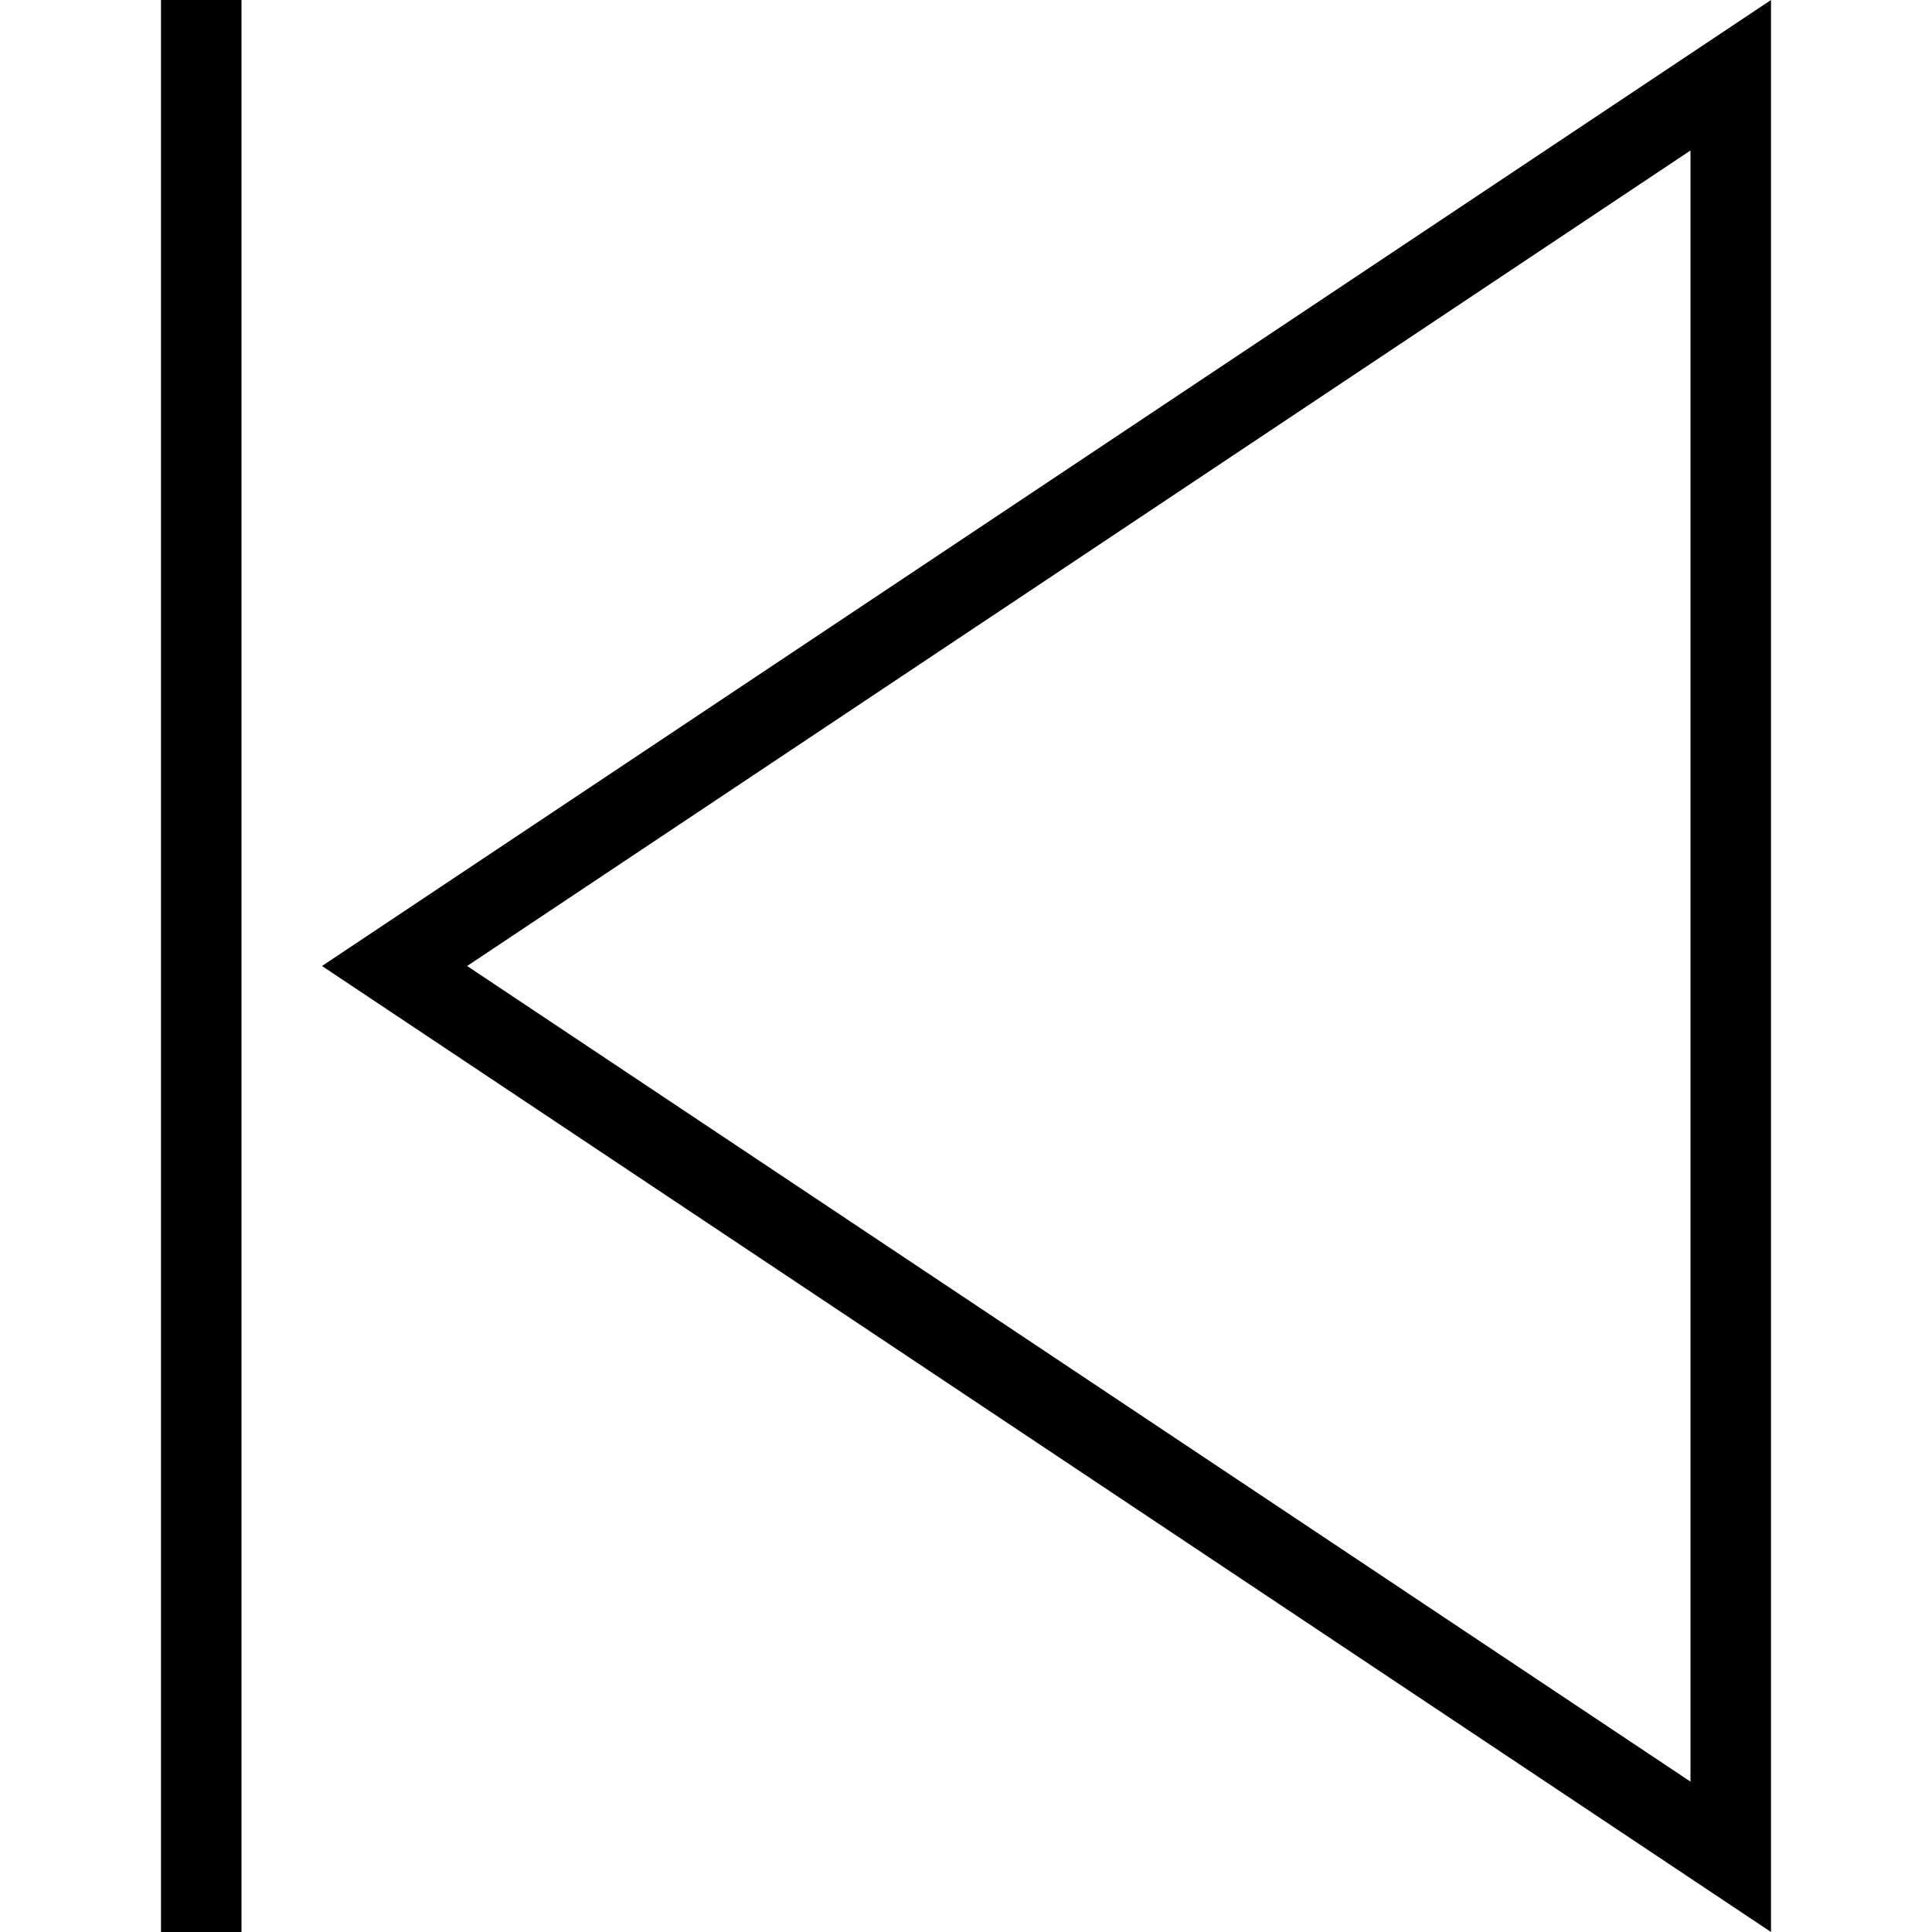
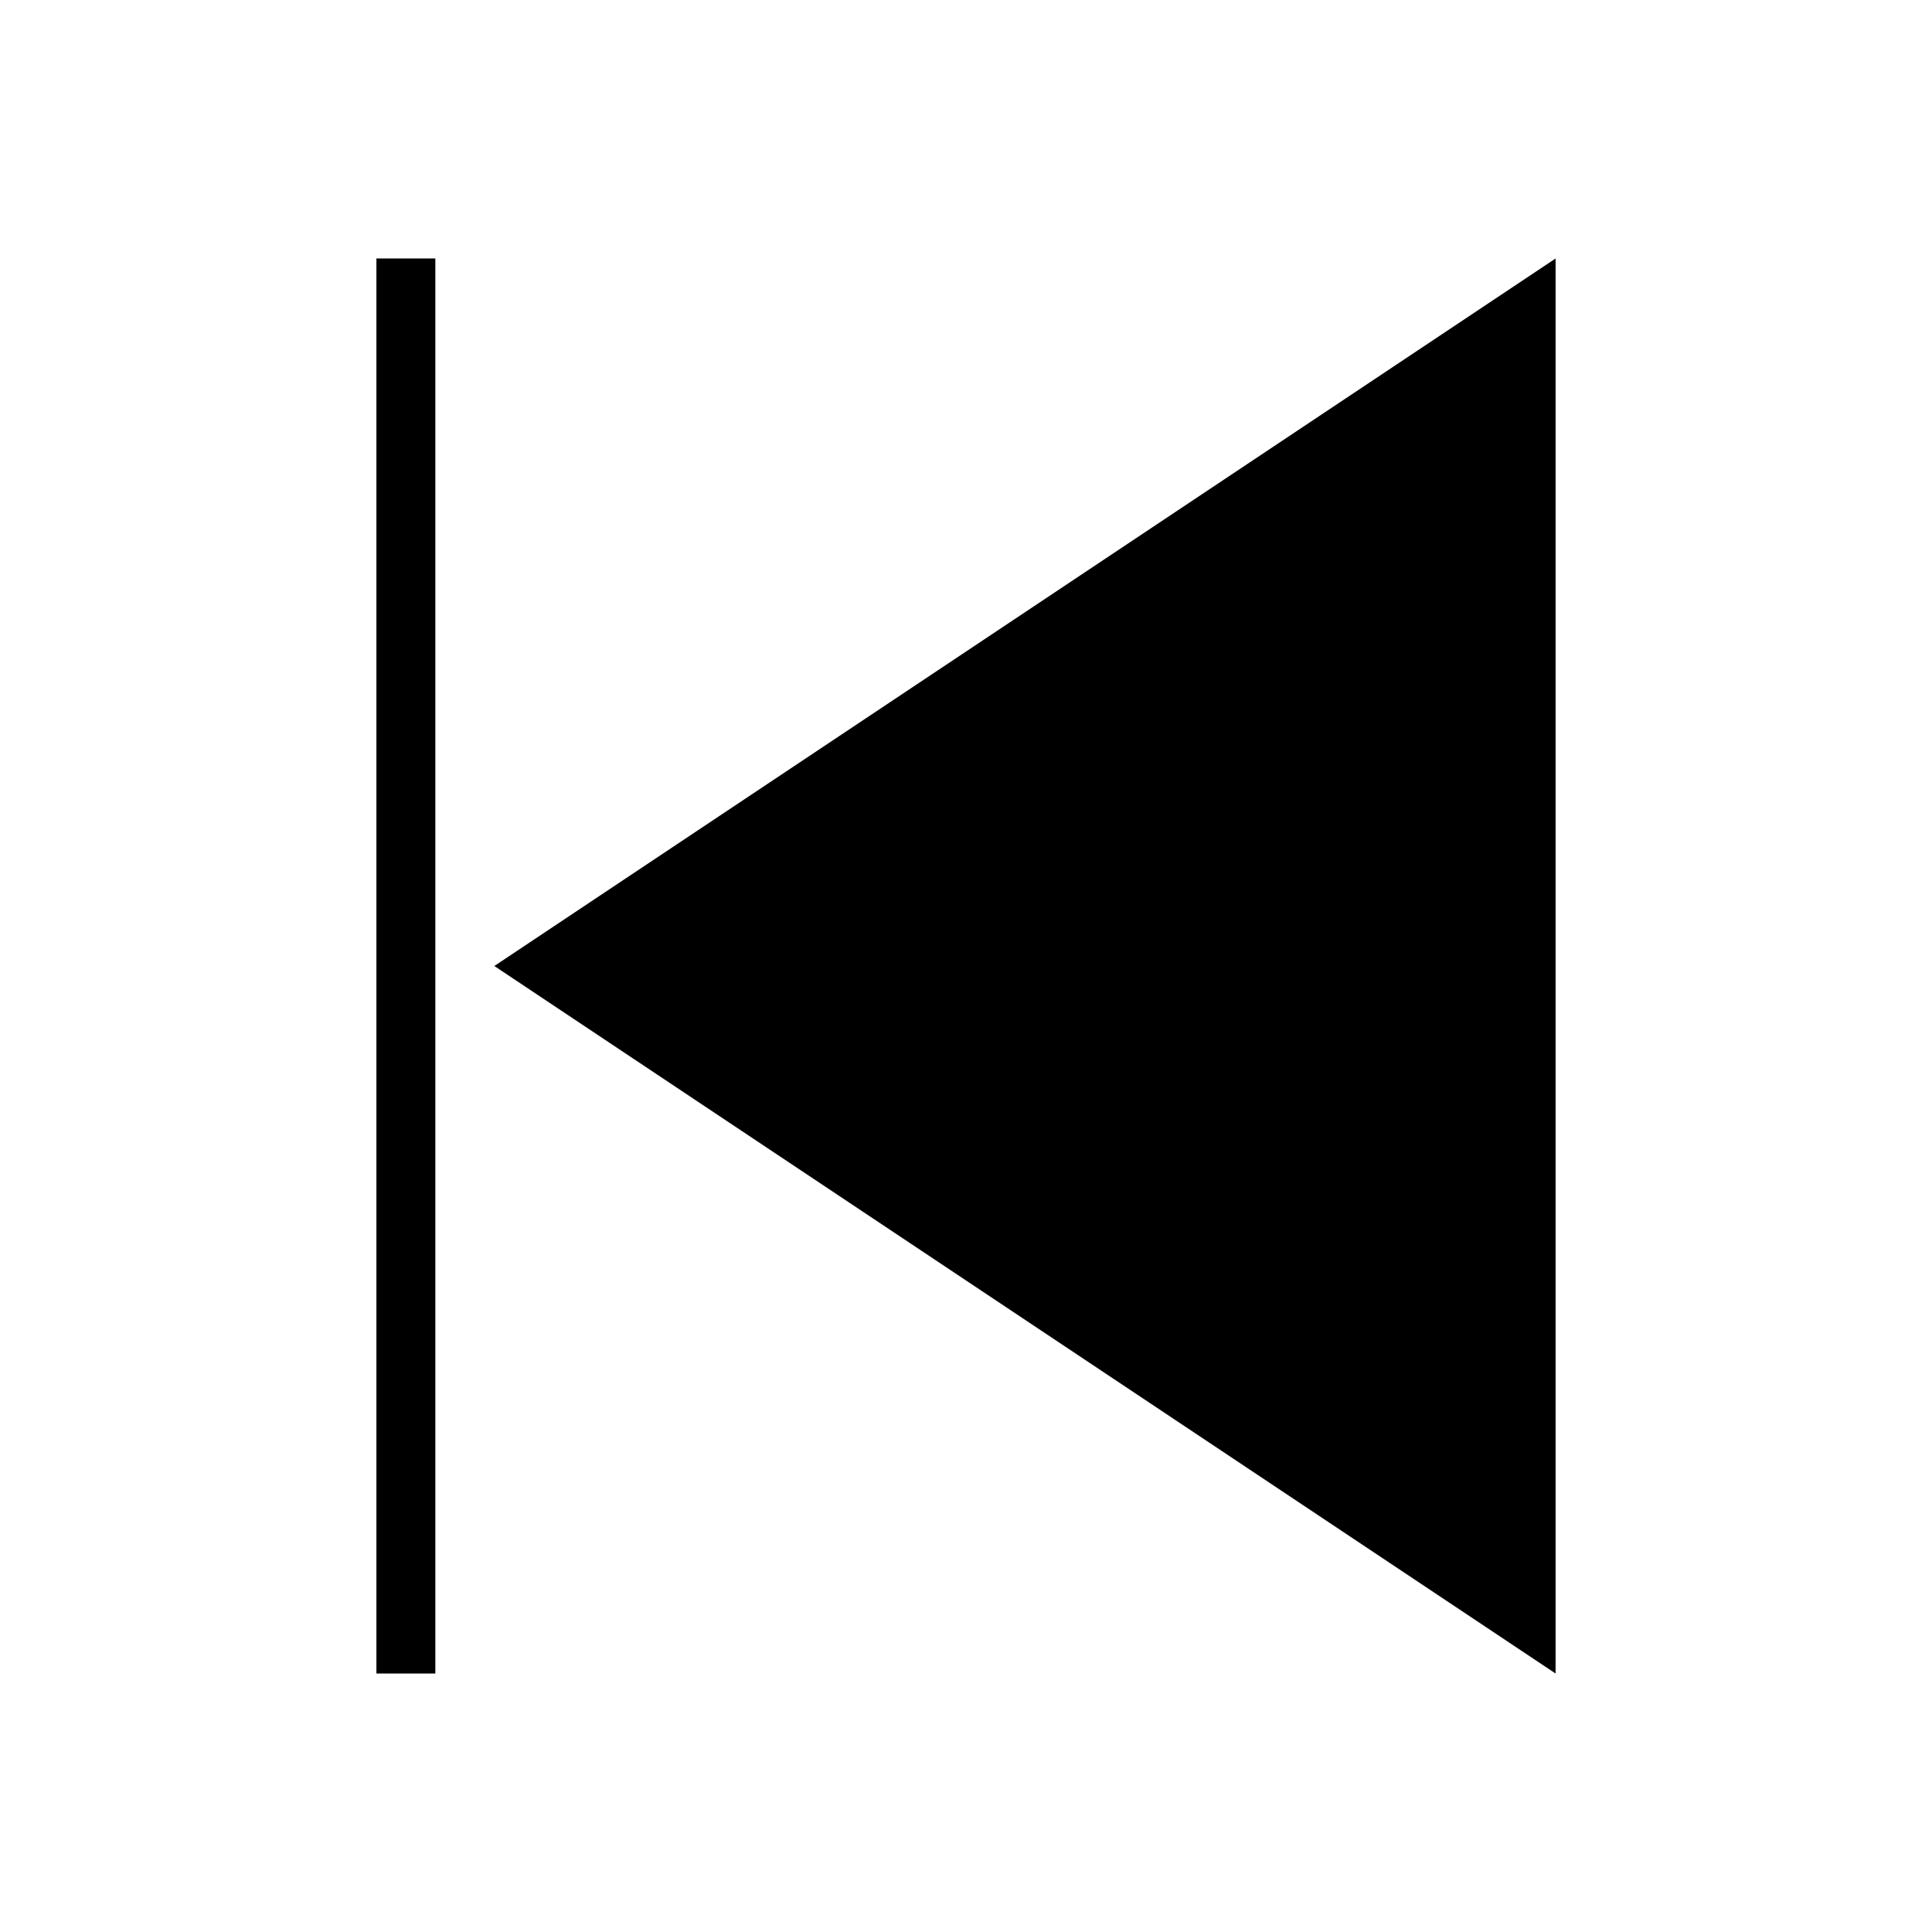
<svg xmlns="http://www.w3.org/2000/svg" clip-rule="evenodd" fill-rule="evenodd" stroke-linejoin="round" stroke-miterlimit="2" viewBox="0 0 24 24">
-   <svg width="24" height="24" fill-rule="evenodd" clip-rule="evenodd">
-     <path d="M22 24l-18-12 18-12v24zm-19-24v24h-1v-24h1zm2.803 12l15.197 10.132v-20.263l-15.197 10.131z" />
-   </svg>
+   <path d="M 19.324 20.789 L 6.141 12 L 19.324 3.211 L 19.324 20.789 Z M 5.408 3.211 L 5.408 20.789 L 4.676 20.789 L 4.676 3.211 L 5.408 3.211 Z" style="" />
</svg>
